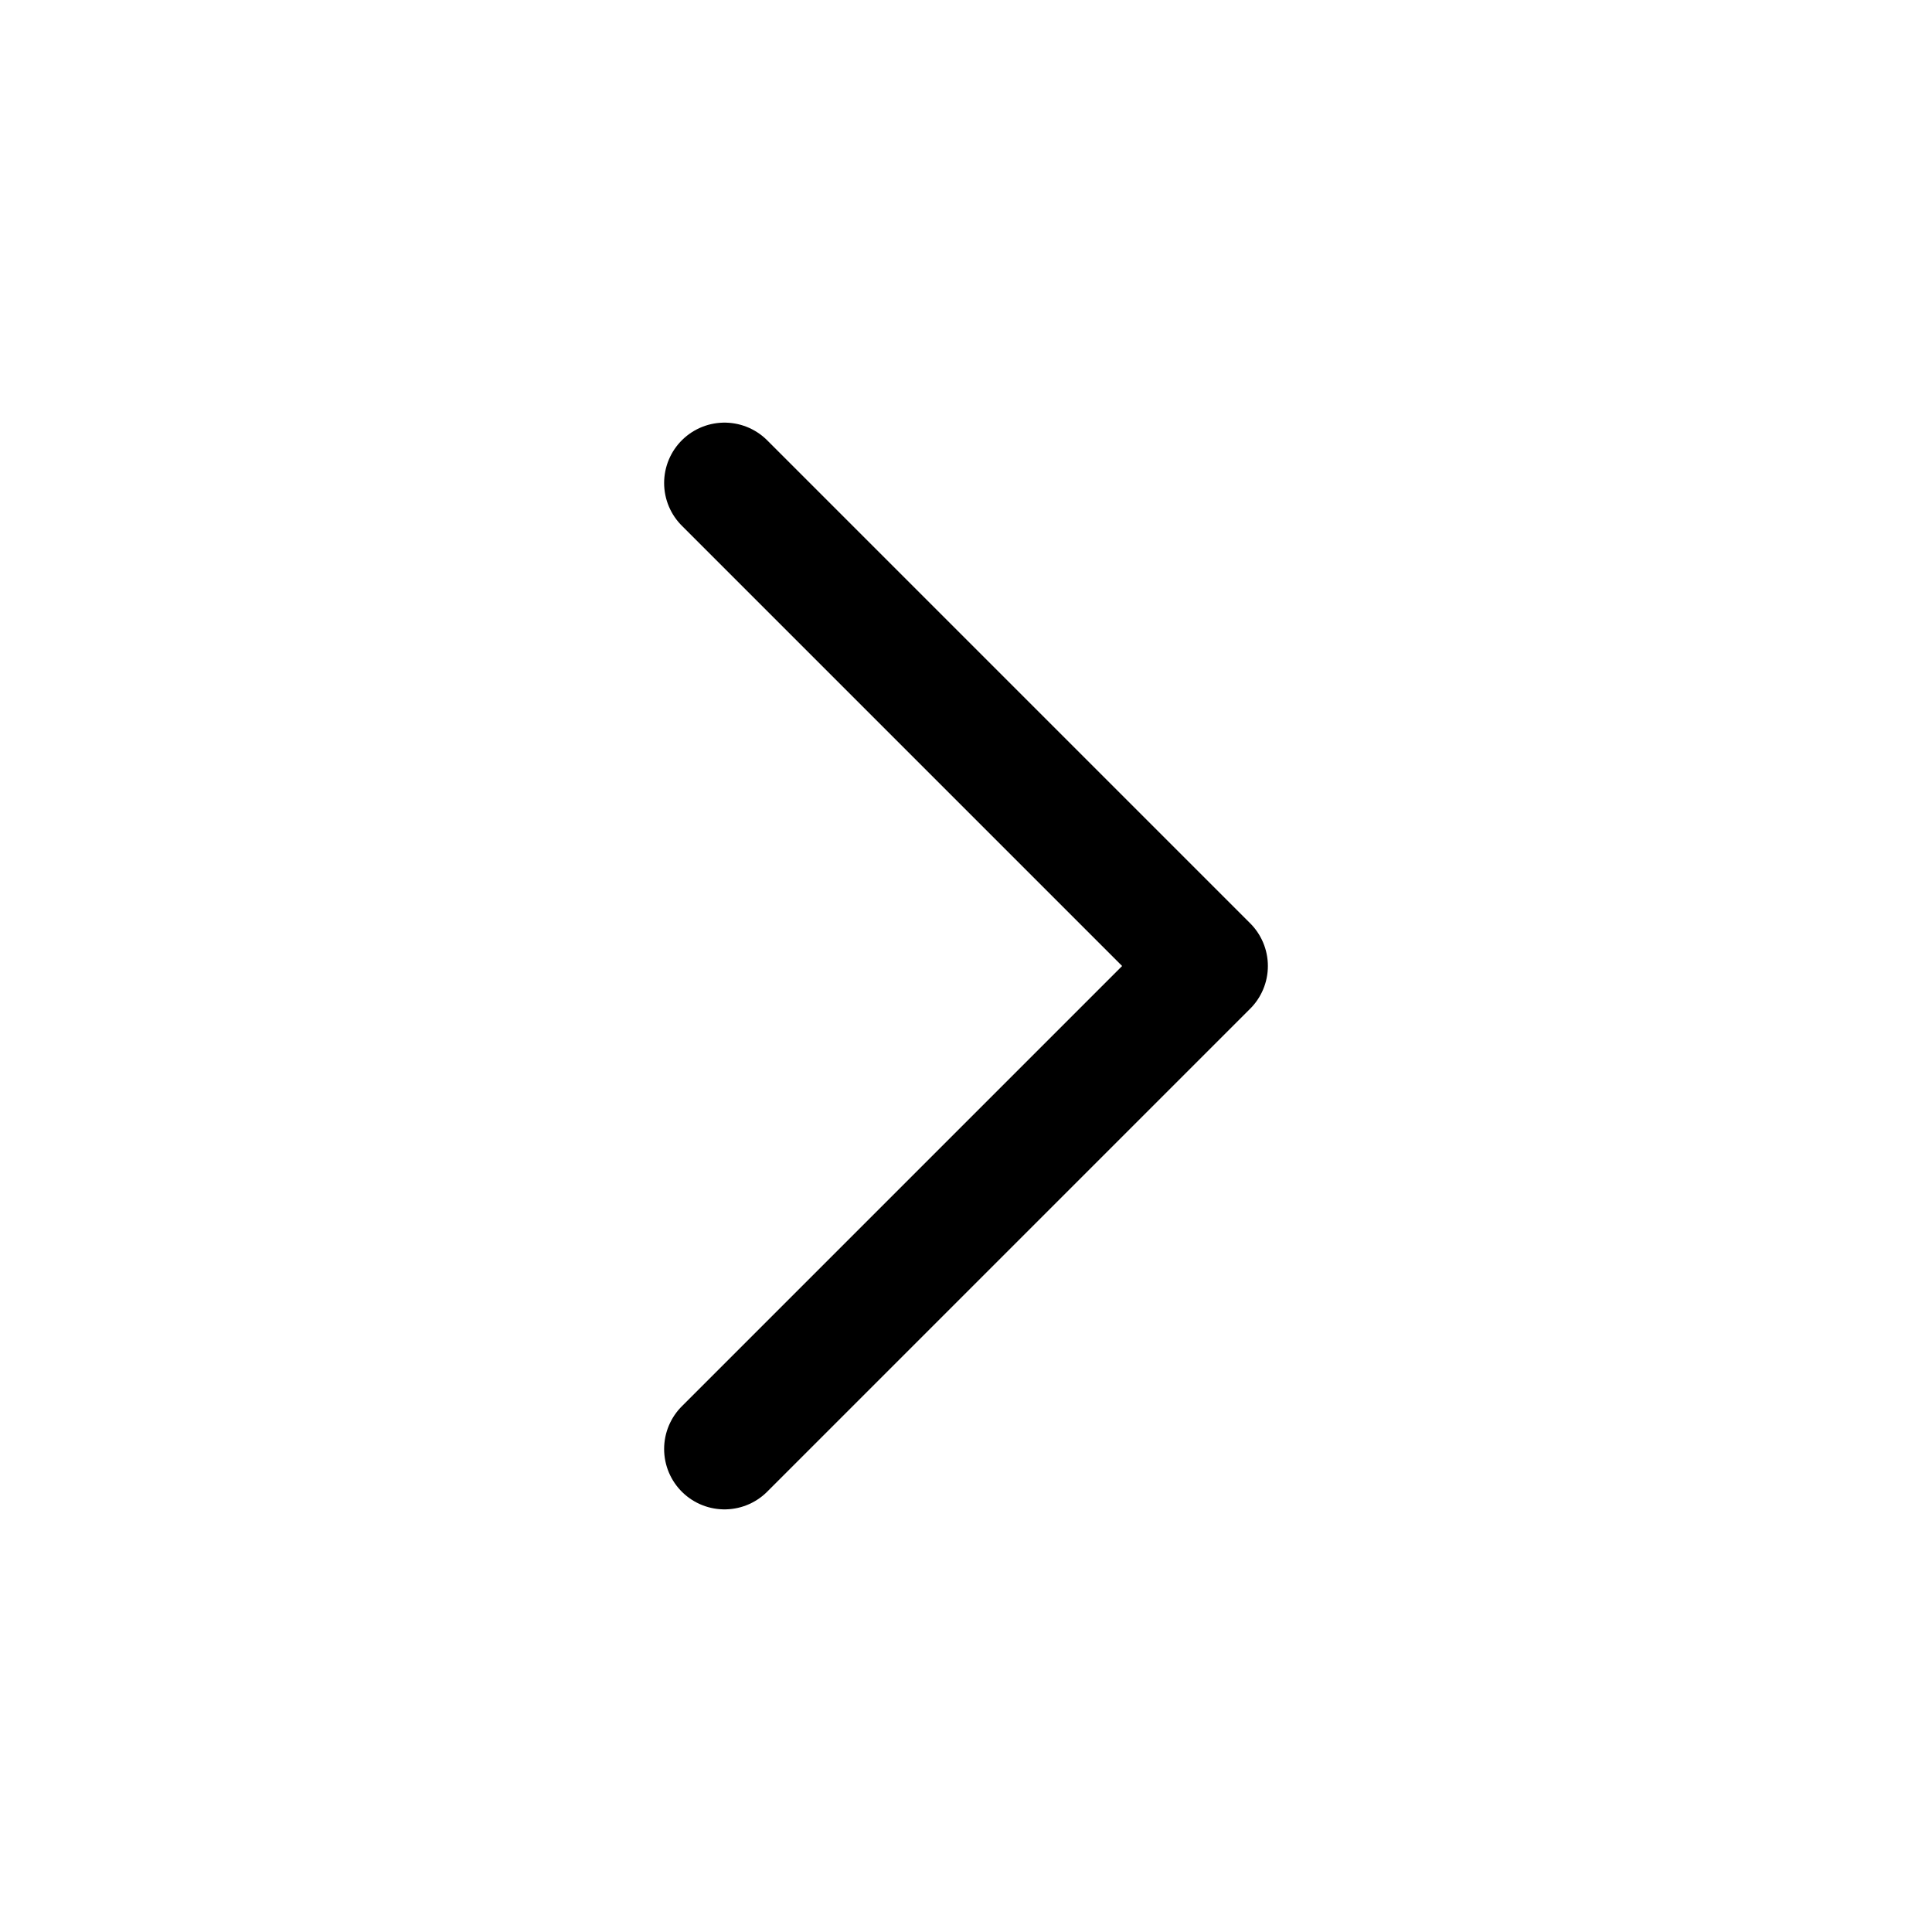
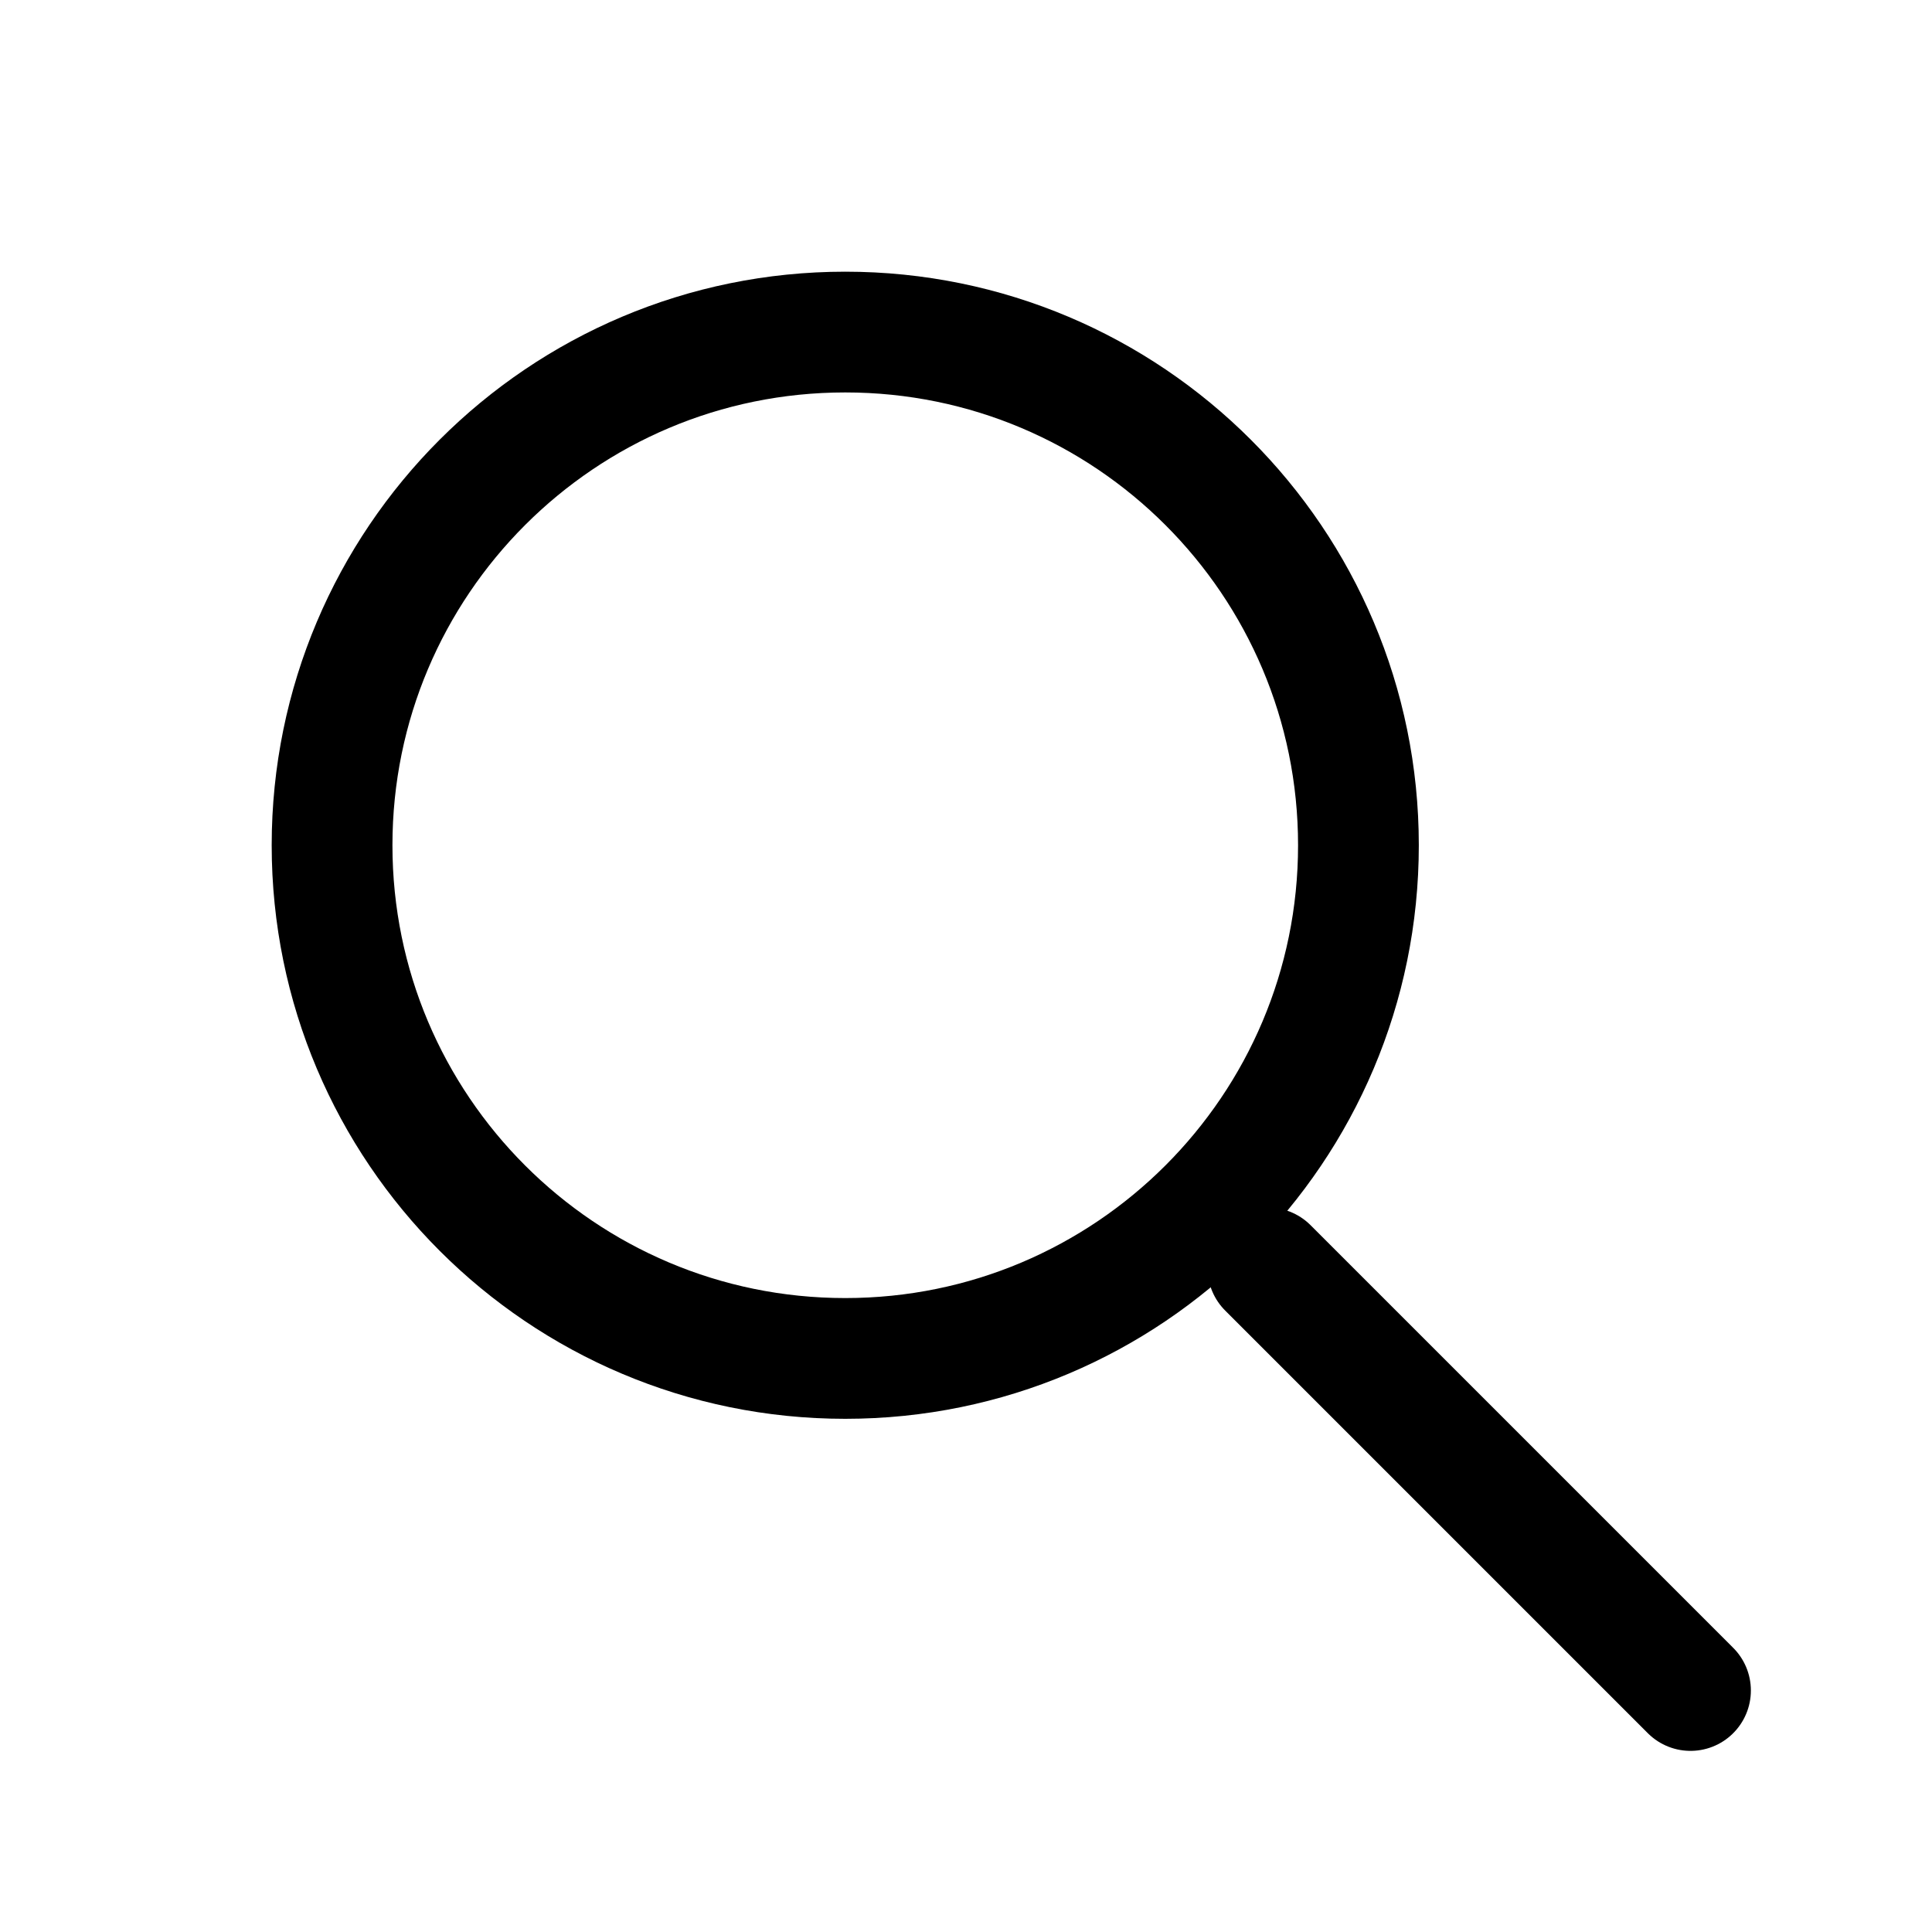
<svg xmlns="http://www.w3.org/2000/svg" viewBox="0 0 16 16" width="16" height="16" fill="none" stroke="currentColor" stroke-width="1" stroke-linecap="round" stroke-linejoin="round" aria-hidden="true">
-   <path d="M6 4l4 4-4 4" />
+   <circle cx="7" cy="7" r="4.25" />
+   <path d="M10.5 10.5 14 14" />
</svg>
